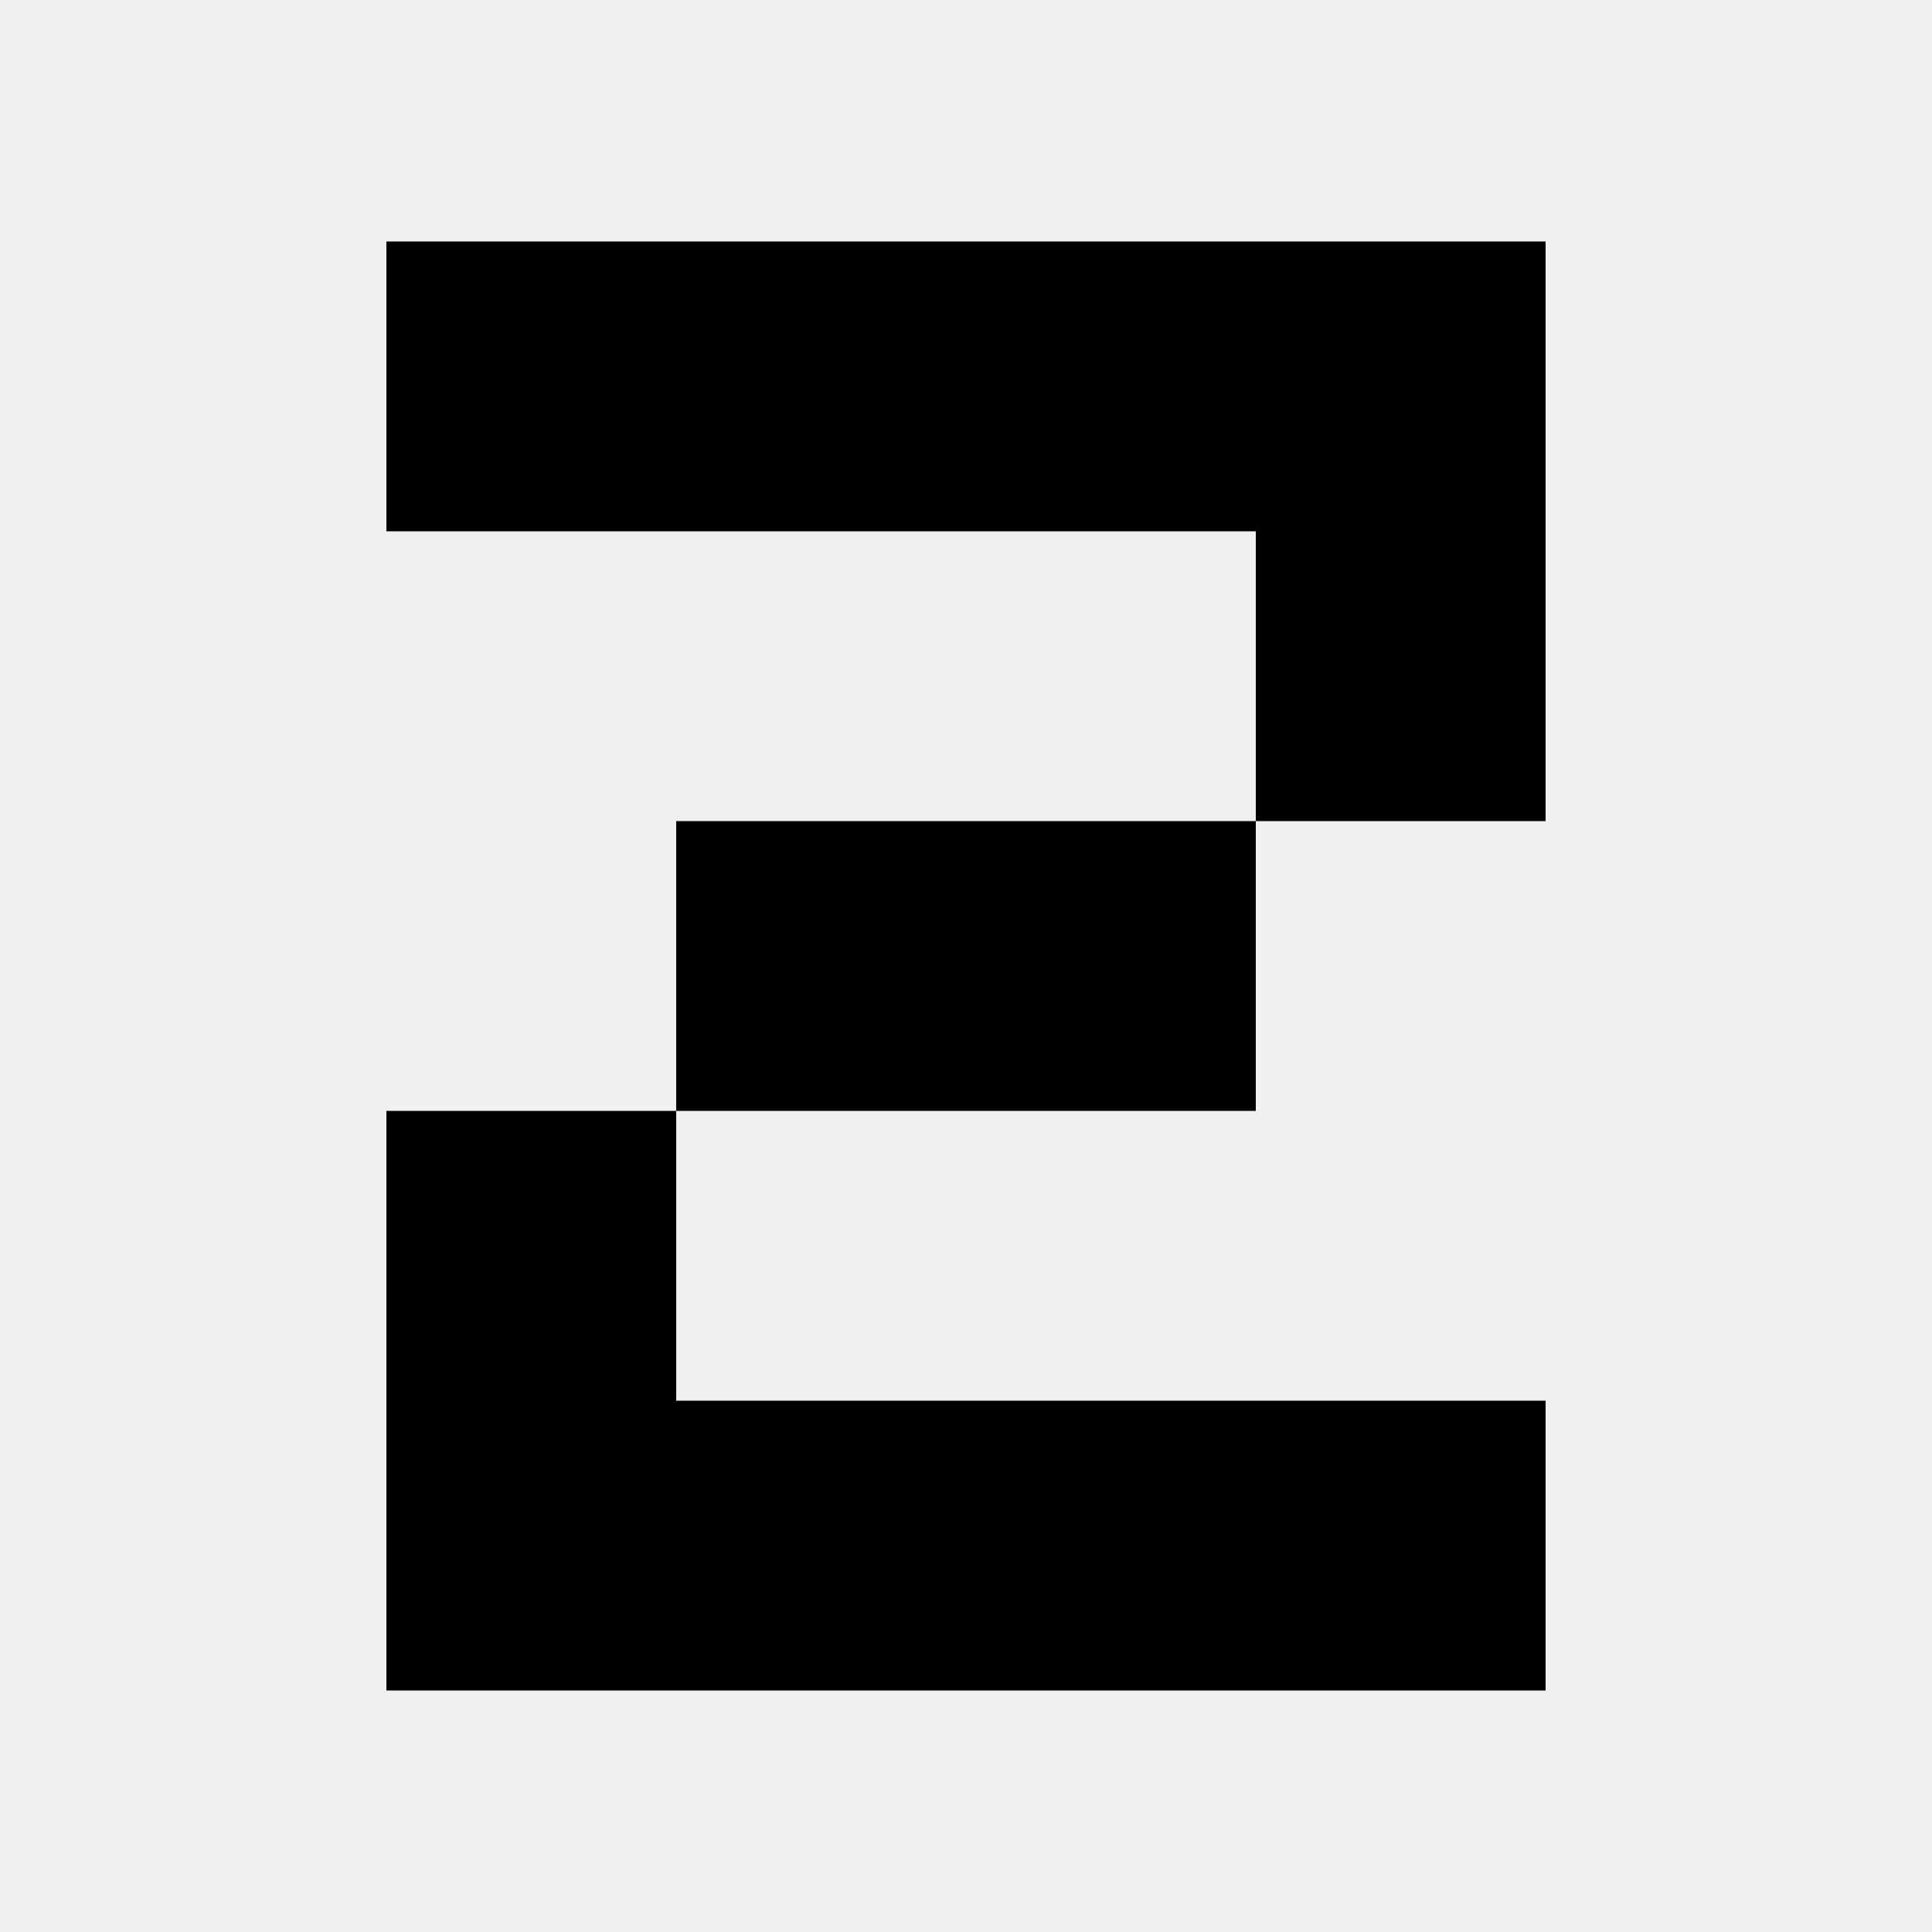
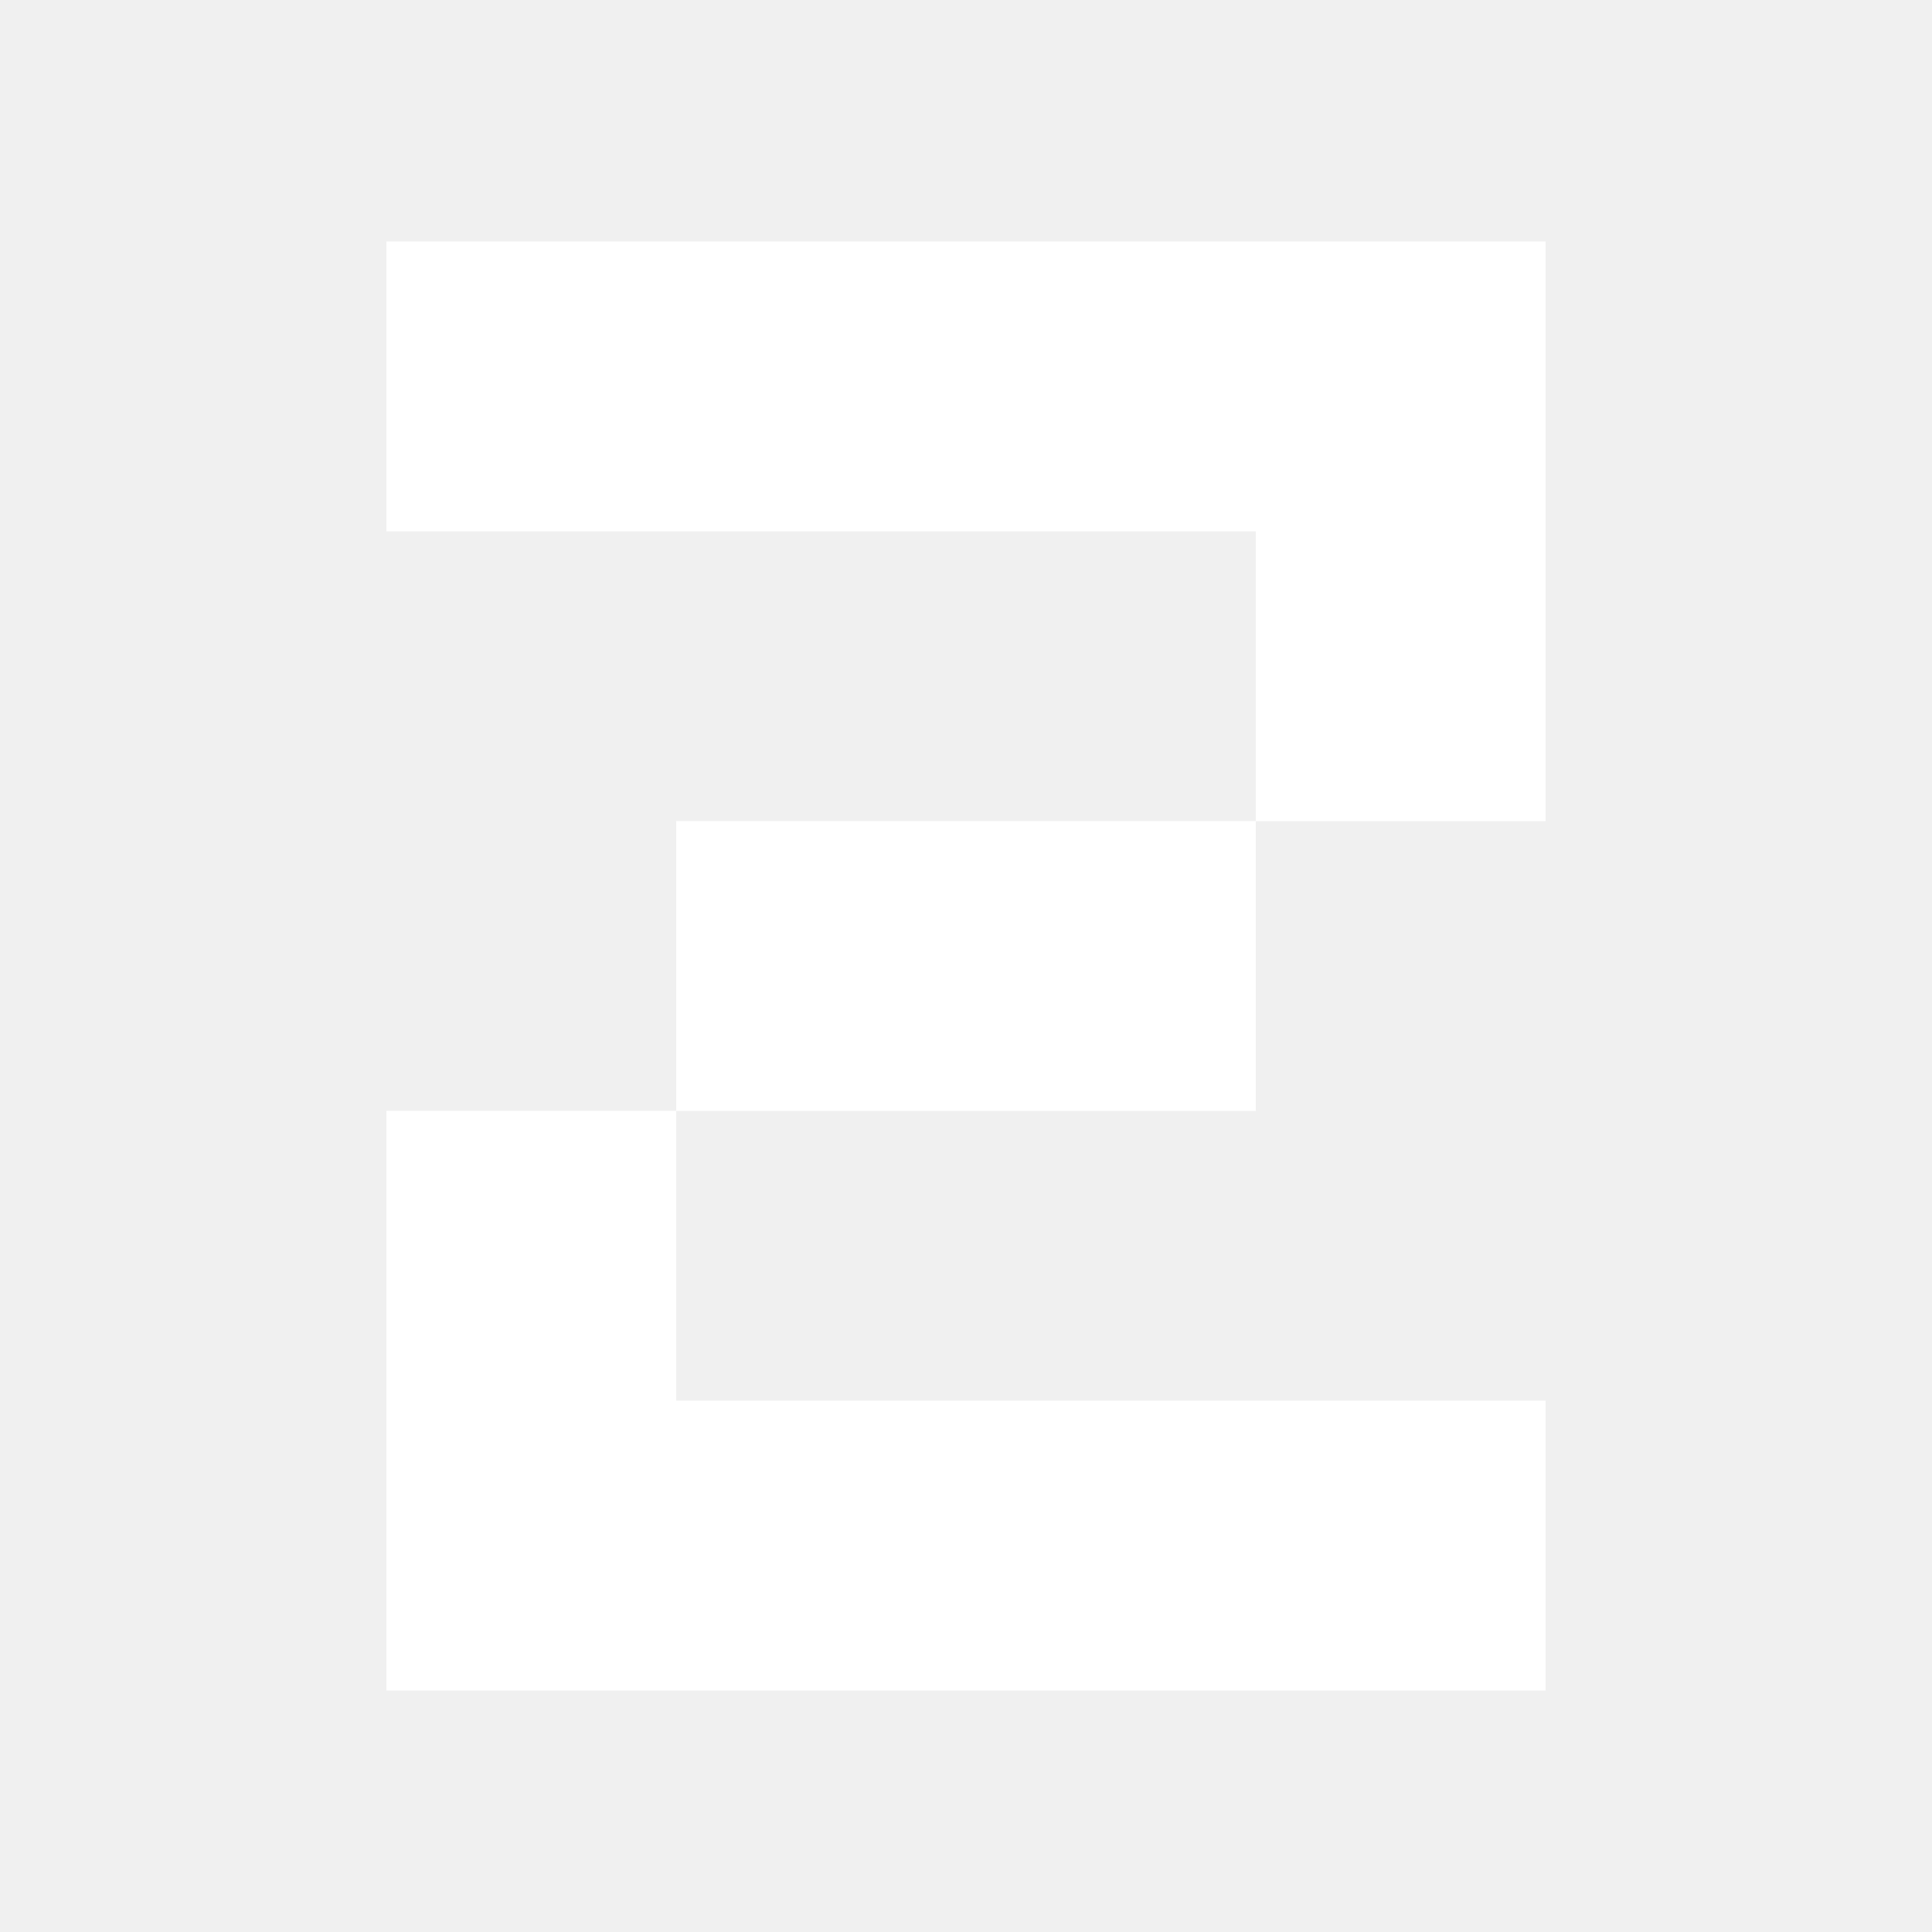
<svg xmlns="http://www.w3.org/2000/svg" width="24" height="24" viewBox="0 0 24 24" fill="none">
-   <path d="M8.4 17.4H19.2V21H4.8V13.8H8.4V17.4ZM15.6 10.2V13.8H8.4V10.2H15.6ZM19.2 10.2H15.6V6.6H4.8V3H19.2V10.2Z" fill="currentColor" />
+   <path d="M8.4 17.4H19.2V21H4.8V13.8H8.4V17.4ZM15.6 10.2V13.8H8.4V10.2H15.6ZM19.2 10.2H15.6V6.6H4.8V3H19.2V10.2Z" fill="#FFFFFF" />
</svg>
